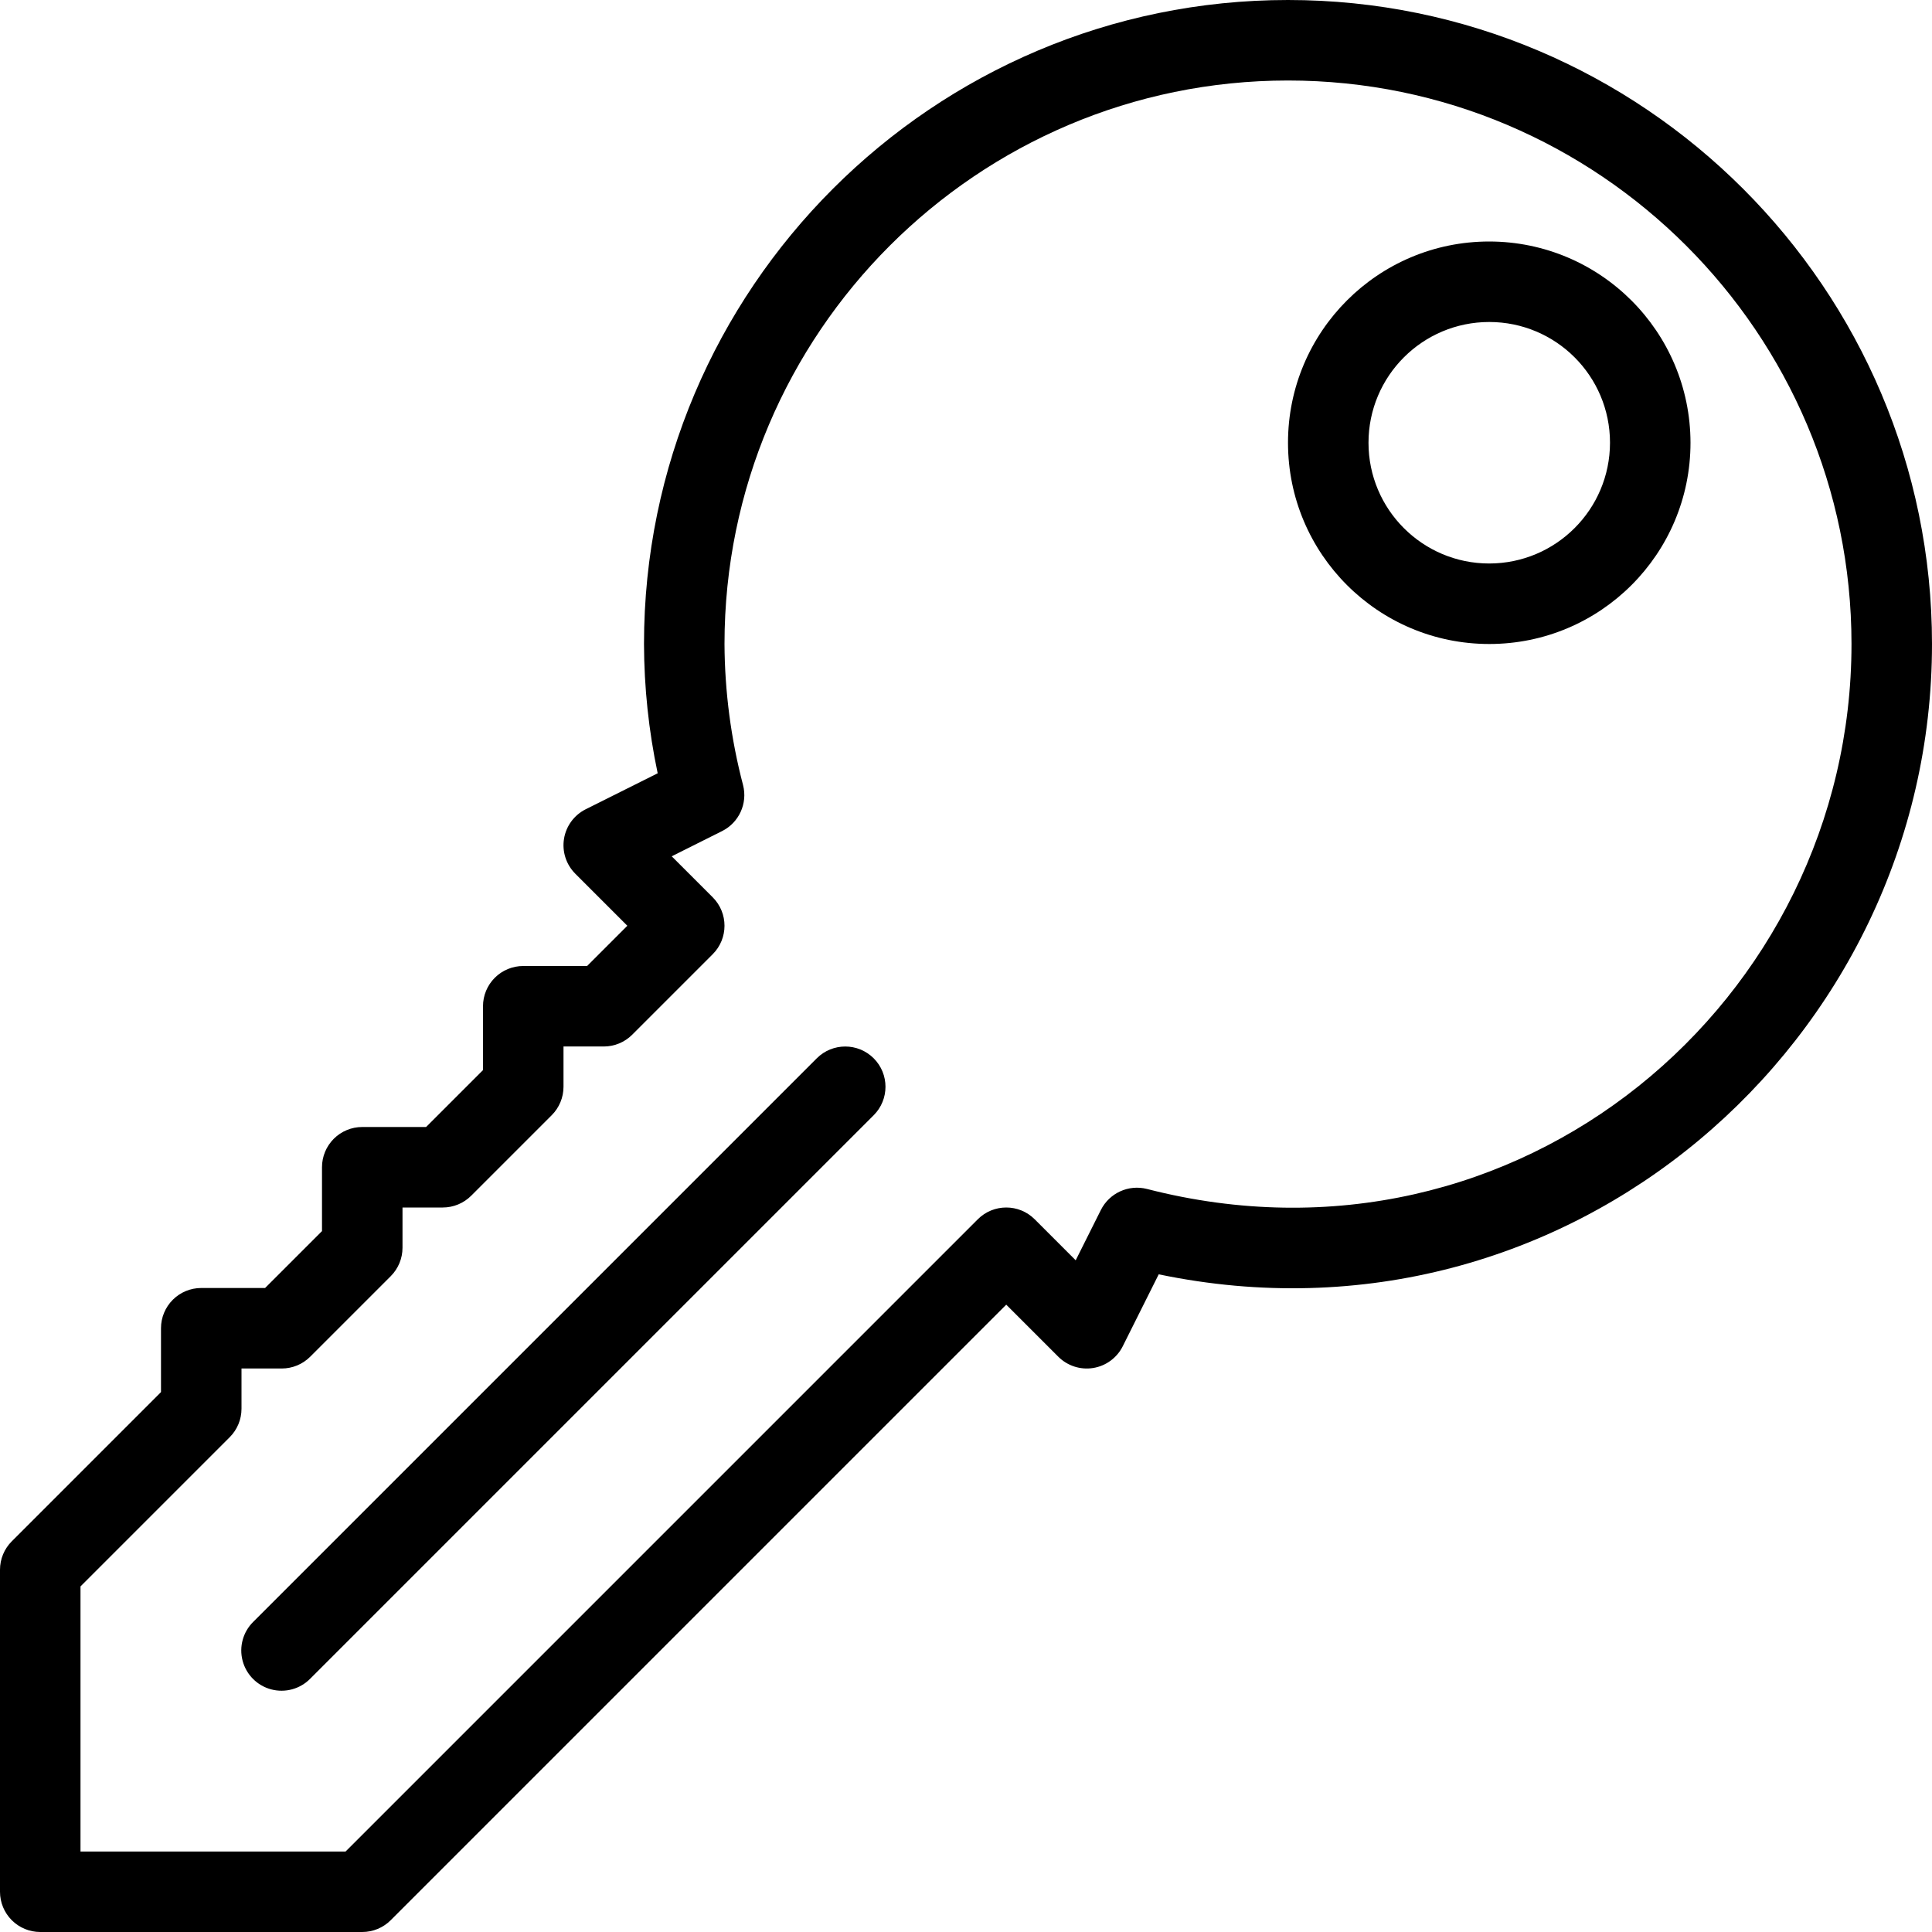
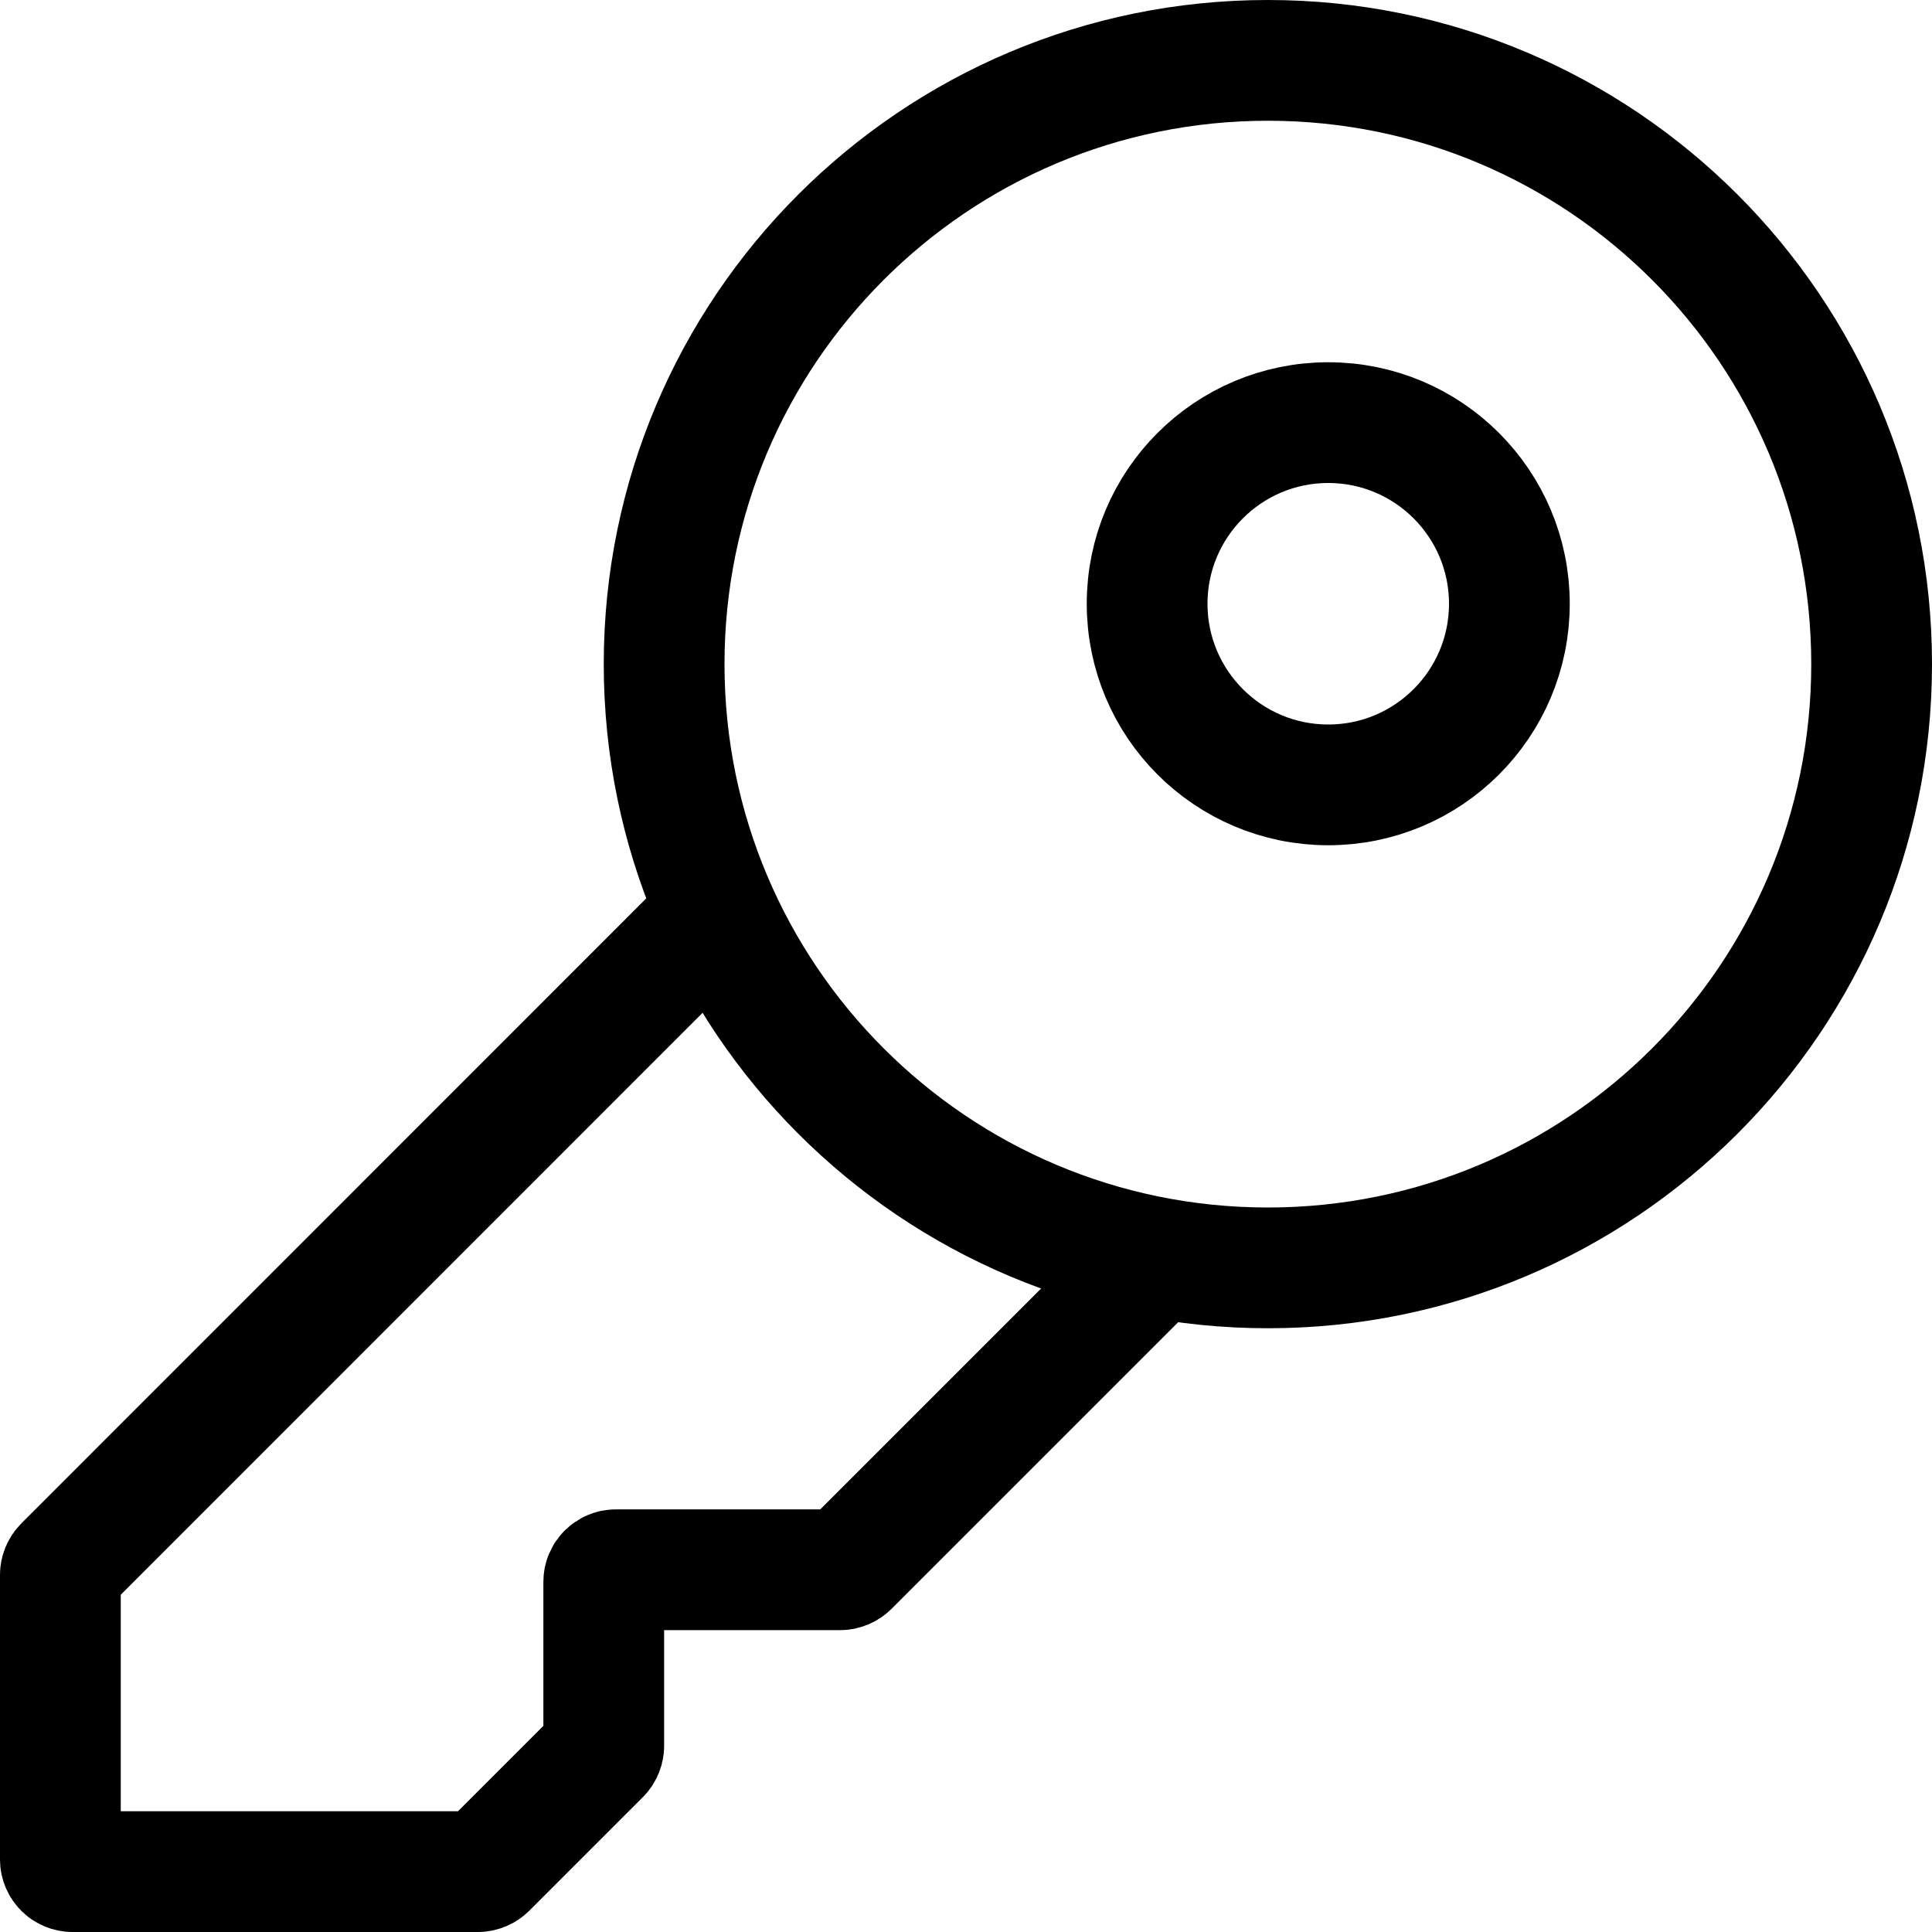
- <svg xmlns="http://www.w3.org/2000/svg" id="token-icon" class="icon" width="14" height="14" viewBox="0 0 512 512" xml:space="preserve">
-   <g id="Group_57" data-name="Group 57">
-     <g id="Group_56" data-name="Group 56">
-       <path id="Path_290" data-name="Path 290" d="M341.333,0c-94.1,0-170.667,76.563-170.667,170.667a168.306,168.306,0,0,0,3.625,34.26l-19.063,9.531a10.663,10.663,0,0,0-2.77,17.083l13.792,13.792L155.583,256H138.666A10.661,10.661,0,0,0,128,266.667v16.917l-15.083,15.083H96a10.661,10.661,0,0,0-10.667,10.667v16.917L70.25,341.333H53.333A10.661,10.661,0,0,0,42.666,352v16.917L3.125,408.458A10.659,10.659,0,0,0,0,416v85.333A10.661,10.661,0,0,0,10.667,512H96a10.66,10.66,0,0,0,7.542-3.125L266.667,345.75l13.792,13.792a10.663,10.663,0,0,0,17.083-2.77l9.531-19.063C415.6,360.333,512,275.979,512,170.667,512,76.563,435.438,0,341.333,0ZM303.948,315.083a10.712,10.712,0,0,0-12.2,5.563l-6.677,13.344-10.865-10.865a10.662,10.662,0,0,0-15.083,0L91.583,490.667H21.333v-70.25l39.542-39.542A10.659,10.659,0,0,0,64,373.333V362.666H74.667a10.66,10.66,0,0,0,7.542-3.125l21.333-21.333a10.659,10.659,0,0,0,3.125-7.542V320h10.667a10.66,10.66,0,0,0,7.542-3.125l21.333-21.333A10.659,10.659,0,0,0,149.334,288V277.333H160a10.66,10.66,0,0,0,7.542-3.125l21.333-21.333a10.662,10.662,0,0,0,0-15.083L178.01,226.927l13.344-6.677a10.669,10.669,0,0,0,5.563-12.2A150.328,150.328,0,0,1,192,170.667c0-82.344,66.99-149.333,149.333-149.333s149.333,66.99,149.333,149.333C490.667,265.156,402.49,340.458,303.948,315.083Z" />
-       <path id="Path_291" data-name="Path 291" d="M394.667,64A53.333,53.333,0,1,0,448,117.333,53.4,53.4,0,0,0,394.667,64Zm0,85.333a32,32,0,1,1,32-32A32.035,32.035,0,0,1,394.667,149.333Z" />
-       <path id="Path_292" data-name="Path 292" d="M216.458,280.458,67.125,429.792a10.666,10.666,0,1,0,15.084,15.083L231.542,295.542a10.666,10.666,0,0,0-15.084-15.084Z" />
-     </g>
-   </g>
+ <svg xmlns="http://www.w3.org/2000/svg" id="token-icon" class="icon" width="16" height="16" viewBox="0 0 16 16" fill="none">
+   <circle cx="10.5" cy="5.5" r="5" stroke="black" />
+   <circle cx="11" cy="5" r="1.5" stroke="black" />
+   <path d="M9.5 10.5L7.029 12.971C7.011 12.989 6.985 13 6.959 13H5.1C5.045 13 5 13.045 5 13.1V14.459C5 14.485 4.989 14.511 4.971 14.529L4.029 15.471C4.011 15.489 3.985 15.5 3.959 15.5H0.6C0.545 15.5 0.5 15.455 0.5 15.4V13.041C0.5 13.015 0.511 12.989 0.529 12.971L5.707 7.792" stroke="black" stroke-linecap="round" />
</svg>
